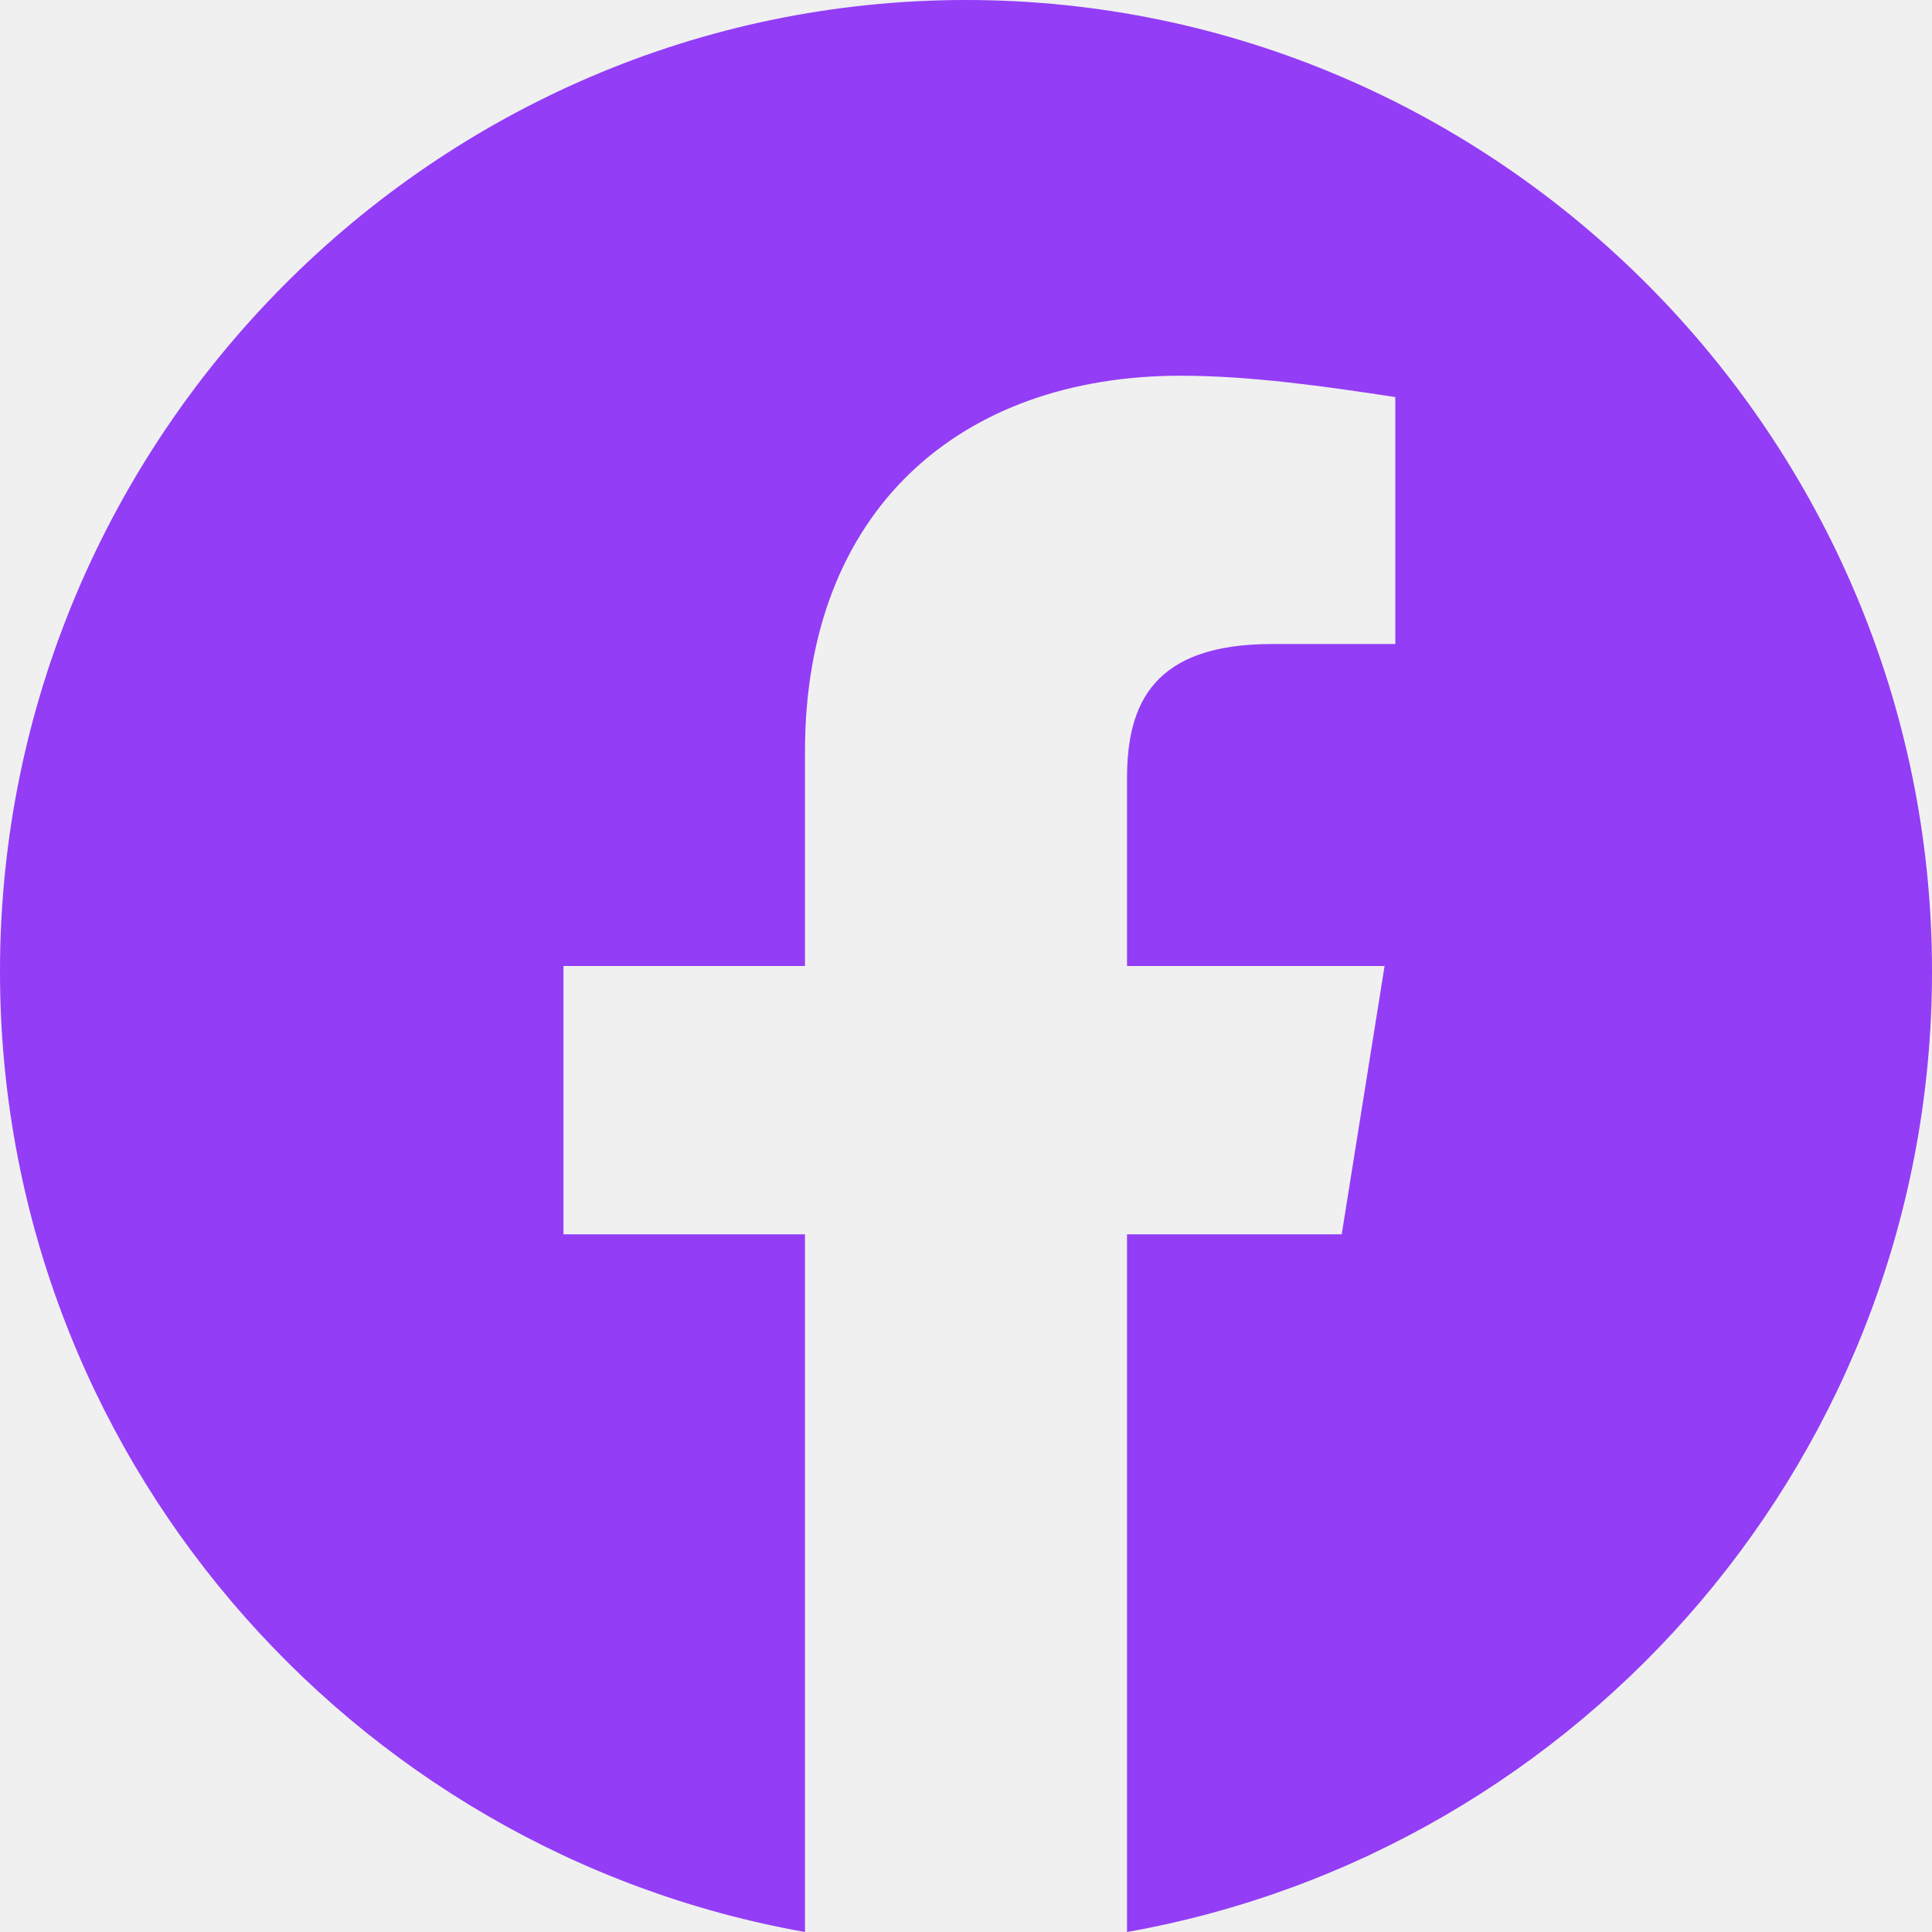
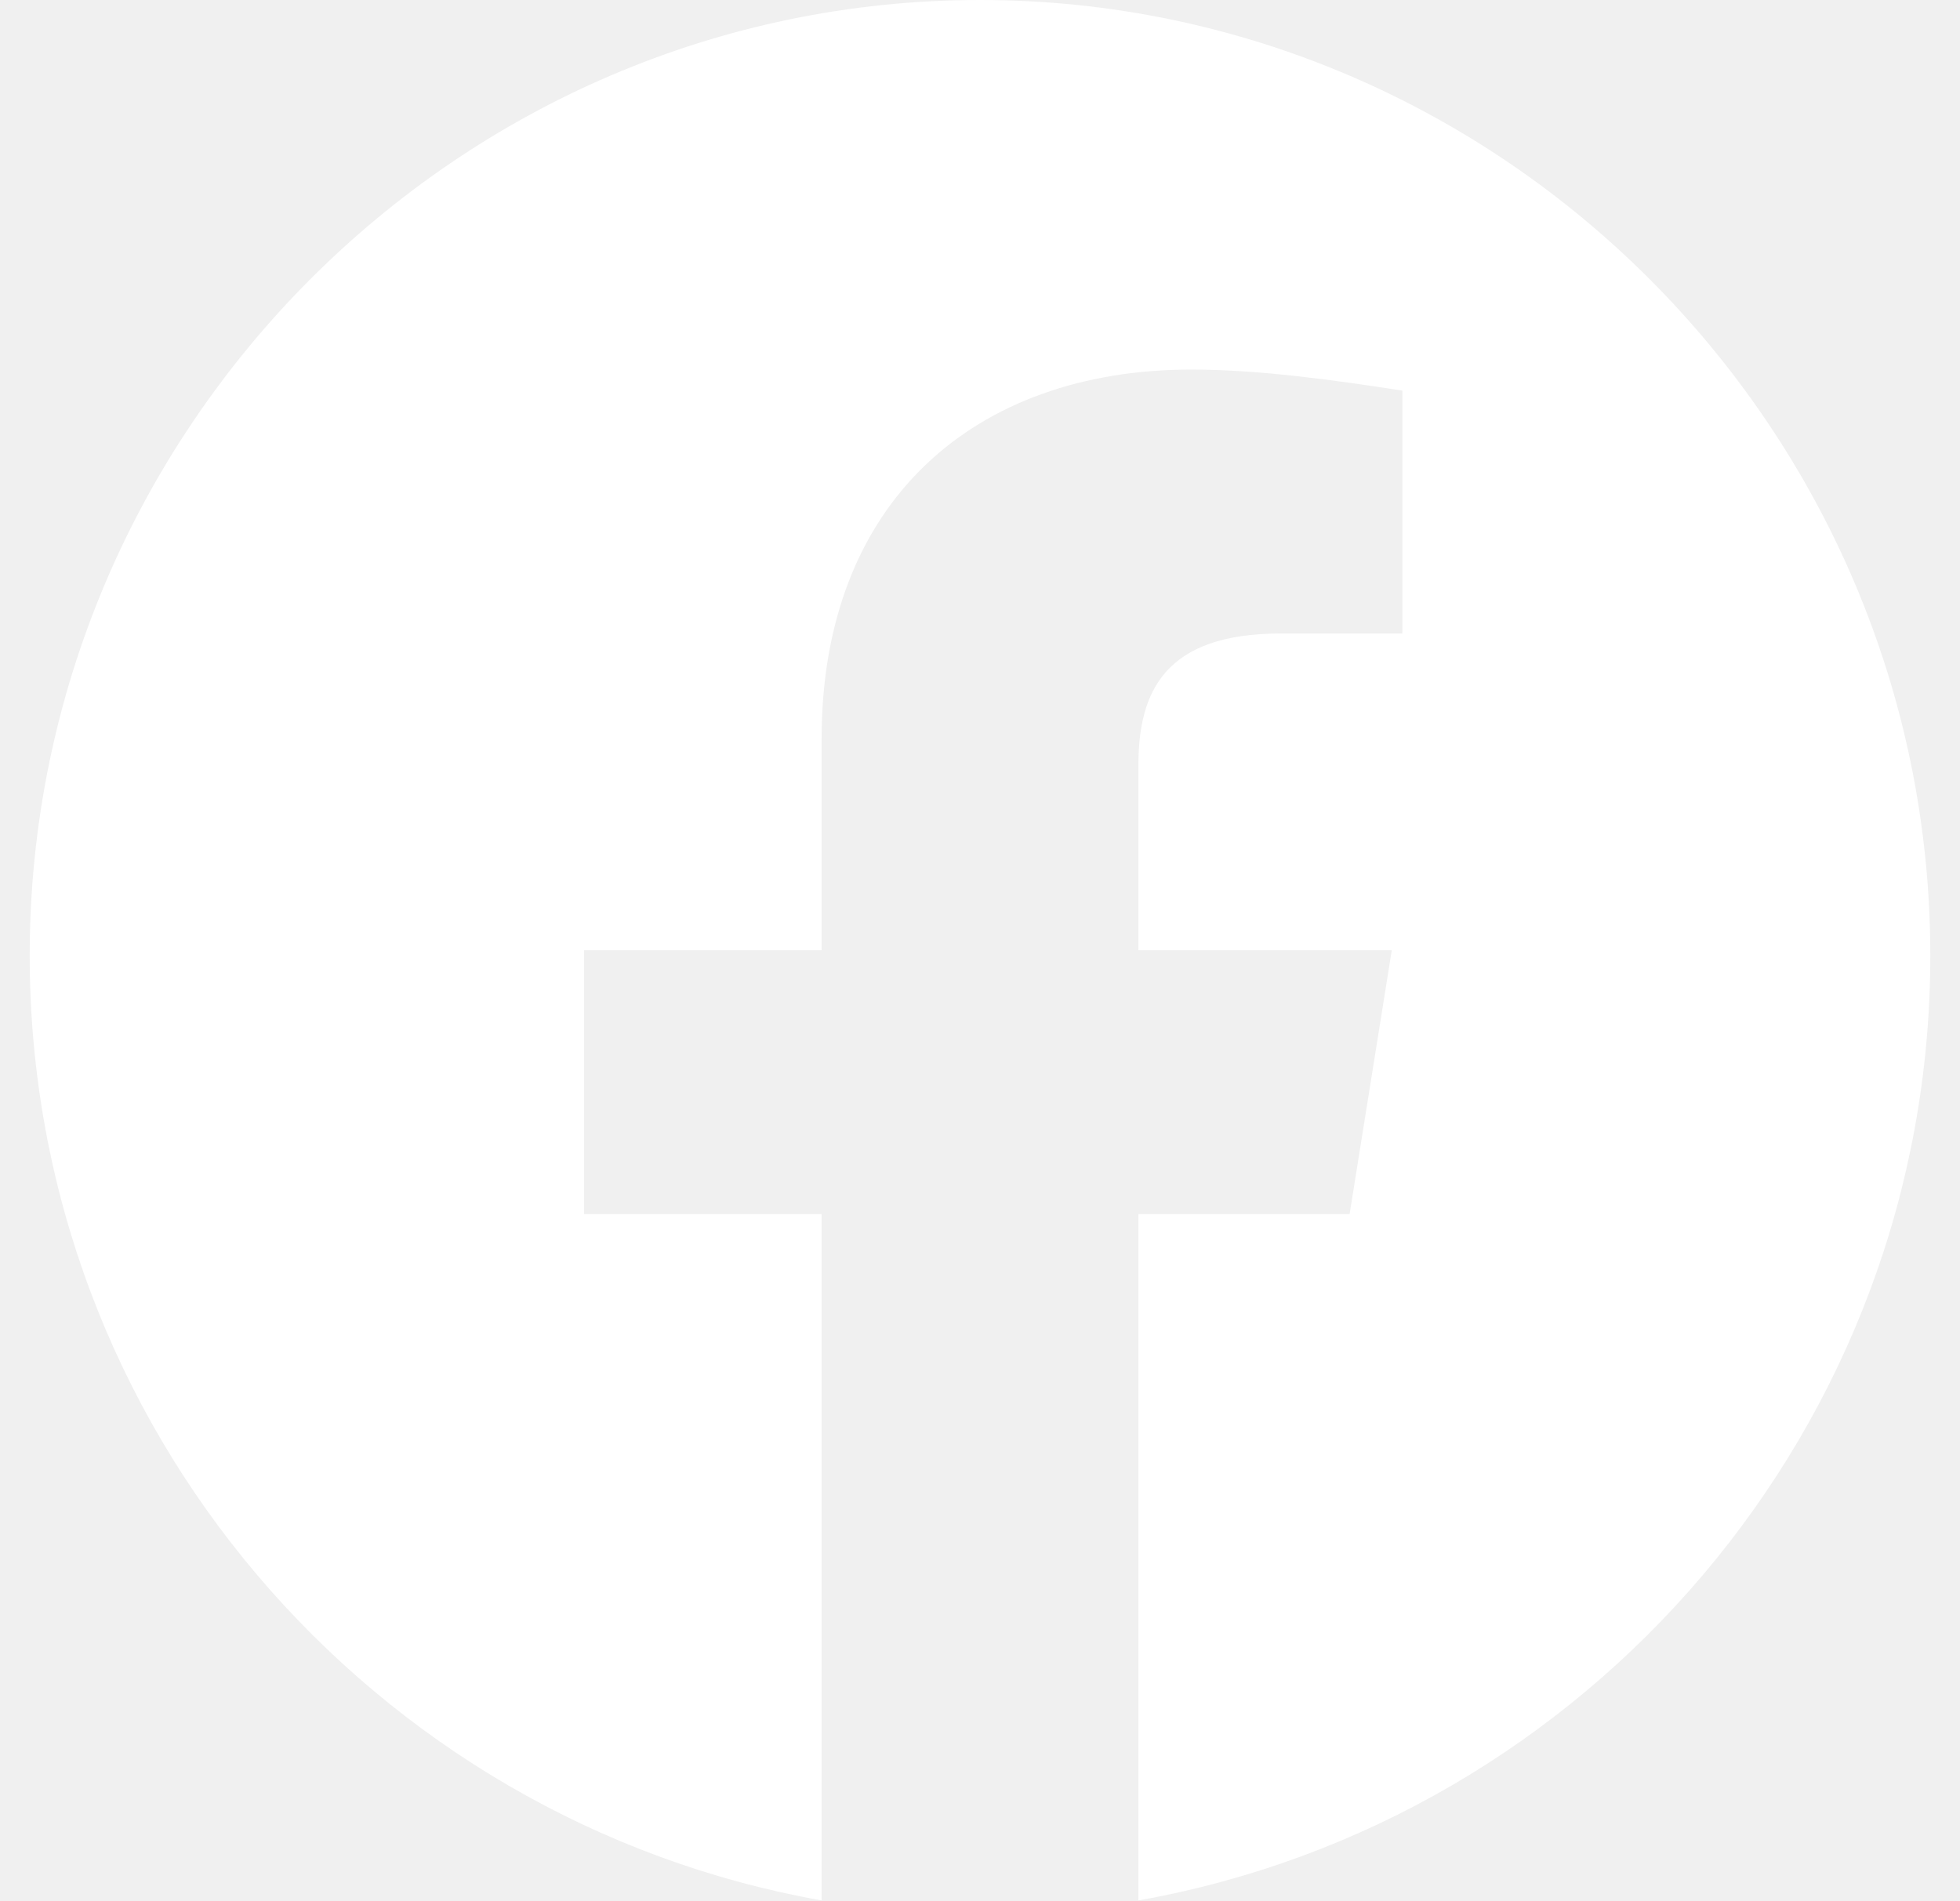
- <svg xmlns="http://www.w3.org/2000/svg" width="32" height="32" viewBox="0 0 32 32" fill="none">
-   <path fill-rule="evenodd" clip-rule="evenodd" d="M0 16.089C0 24.044 5.777 30.659 13.333 32V20.444H9.333V16H13.333V12.444C13.333 8.444 15.911 6.223 19.556 6.223C20.711 6.223 21.956 6.4 23.111 6.577V10.667H21.067C19.111 10.667 18.667 11.644 18.667 12.889V16H22.933L22.223 20.444H18.667V32C26.223 30.659 32 24.045 32 16.089C32 7.24 24.8 0 16 0C7.2 0 0 7.24 0 16.089Z" fill="#933DF6" />
+ <svg xmlns="http://www.w3.org/2000/svg" viewBox="0 0 33 32" fill="none">
+   <path fill-rule="evenodd" clip-rule="evenodd" d="M.5 16.09C.5 24.043 6.277 30.658 13.833 32V20.444h-4V16h4v-3.556c0-4 2.578-6.221 6.223-6.221 1.155 0 2.4.177 3.555.354v4.09h-2.044c-1.956 0-2.4.977-2.4 2.222V16h4.266l-.71 4.444h-3.556V32C26.723 30.659 32.5 24.045 32.5 16.09 32.5 7.24 25.3 0 16.5 0S.5 7.24.5 16.09Z" fill="#fff" />
</svg>
